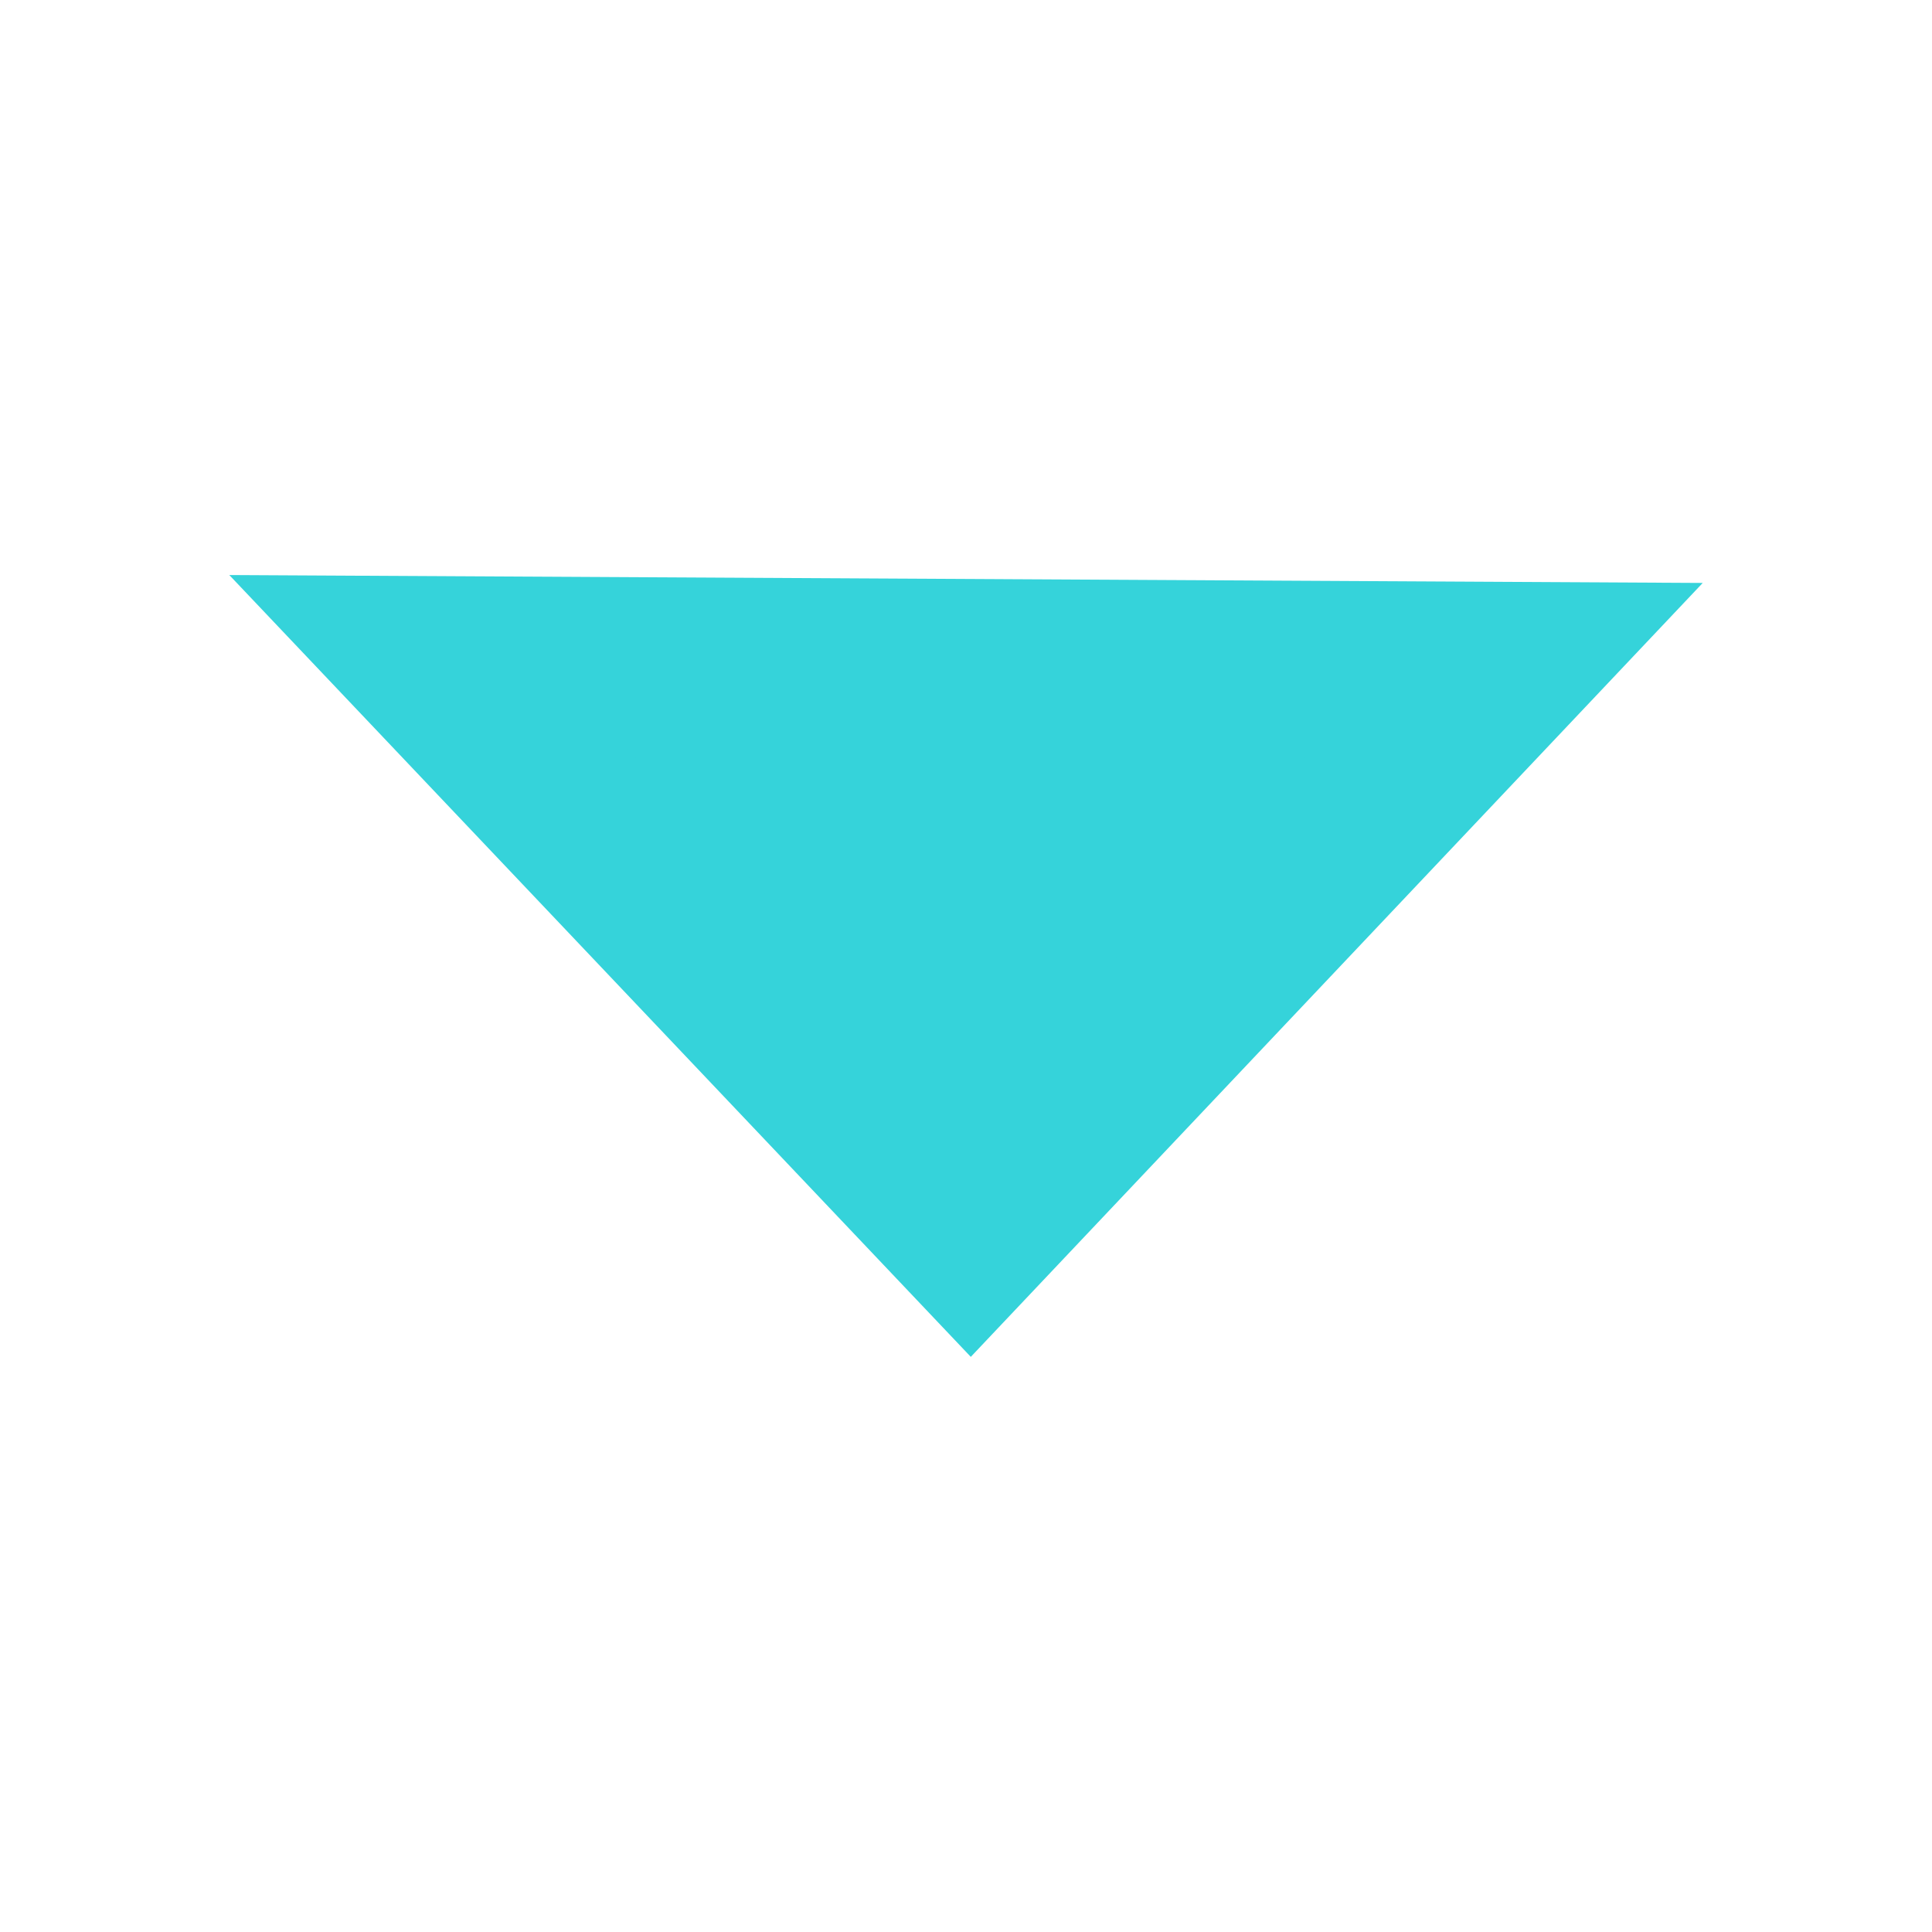
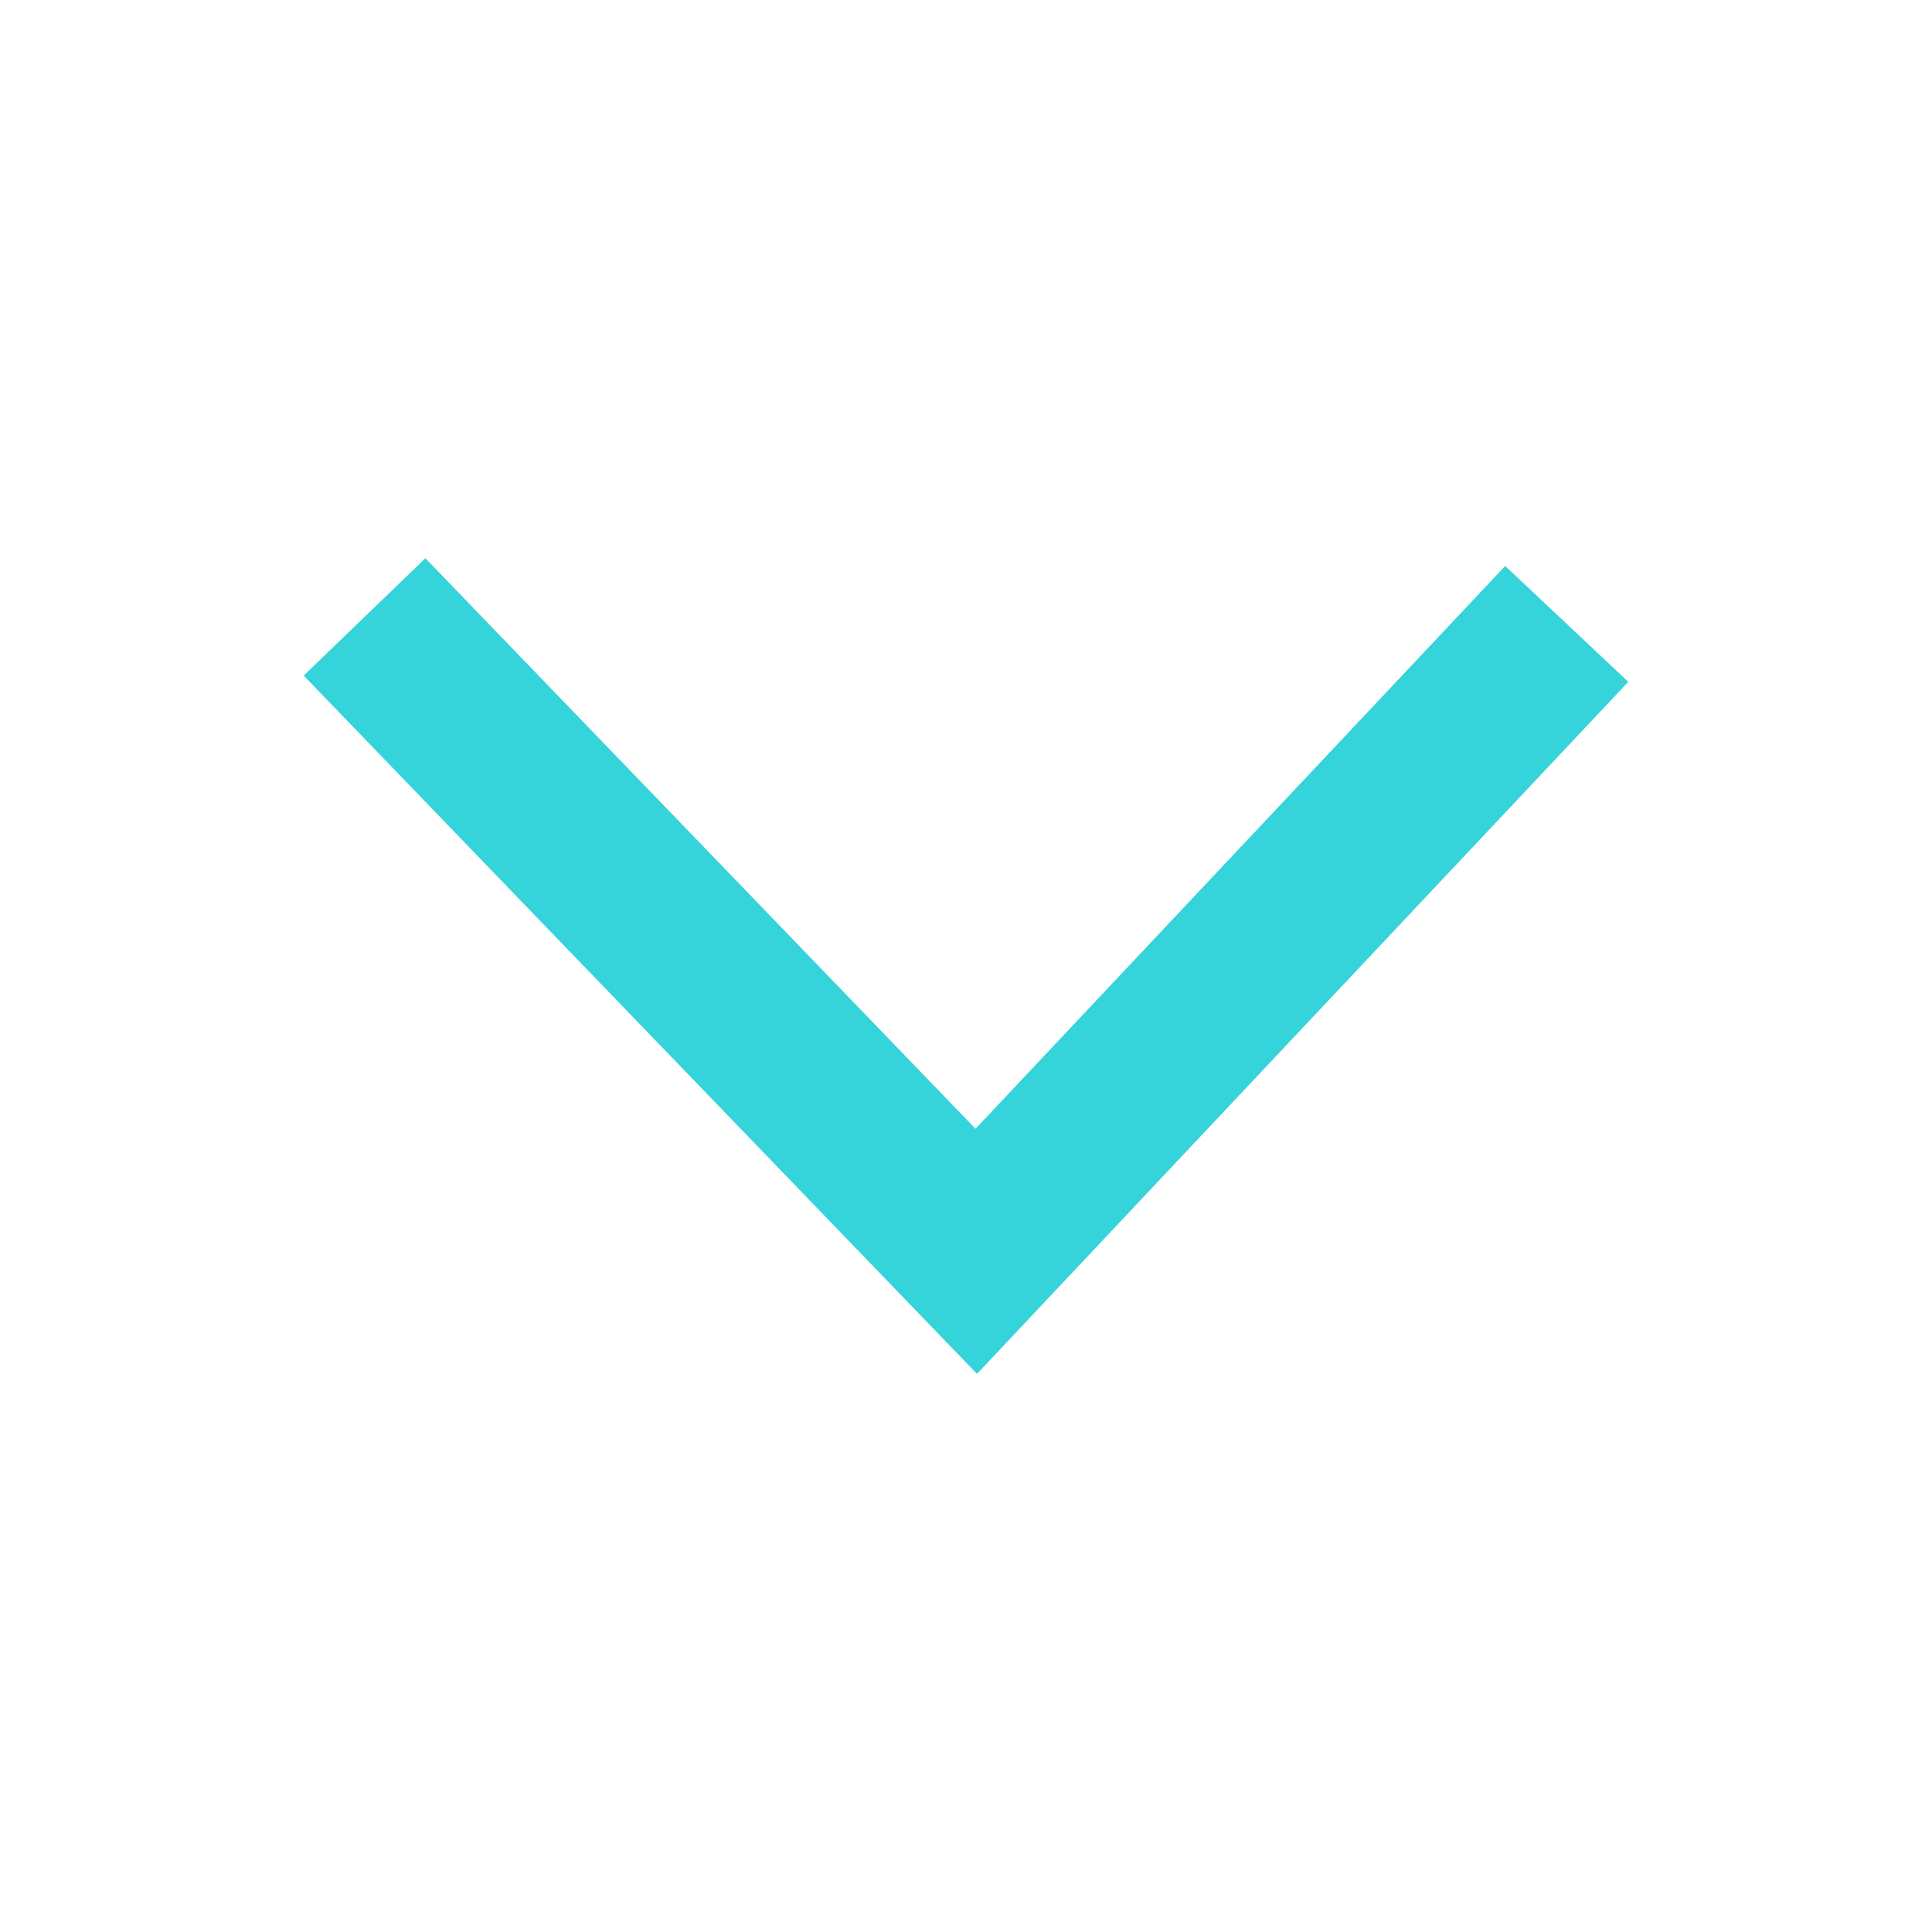
<svg xmlns="http://www.w3.org/2000/svg" width="16" height="16" id="svg2" version="1.1">
  <defs id="defs12">
    </defs>
  <style type="text/css" id="style4">.icon-canvas-transparent{opacity:0;fill:#F6F6F6;} .icon-vs-out{opacity:0;fill:#F6F6F6;} .icon-vs-fg{opacity:0;fill:#F0EFF1;} .icon-folder{fill:#C5C5C5;}</style>
-   <path style="fill:#35d3da;fill-opacity:1;fill-rule:evenodd;stroke:#35d3da;stroke-width:1.4;stroke-linecap:butt;stroke-linejoin:miter;stroke-miterlimit:4;stroke-dasharray:none;stroke-opacity:1" d="M 8.039,10.219 12.484,5.519 3.536,5.471 Z" id="path4182" />
+   <path style="fill:none;fill-rule:evenodd;stroke:#35d3da;stroke-width:1.4;stroke-linecap:butt;stroke-linejoin:miter;stroke-miterlimit:4;stroke-dasharray:none;stroke-opacity:1" d="m 3.019,5.109 5.066,5.254 4.89,-5.196" id="path4182" />
</svg>
